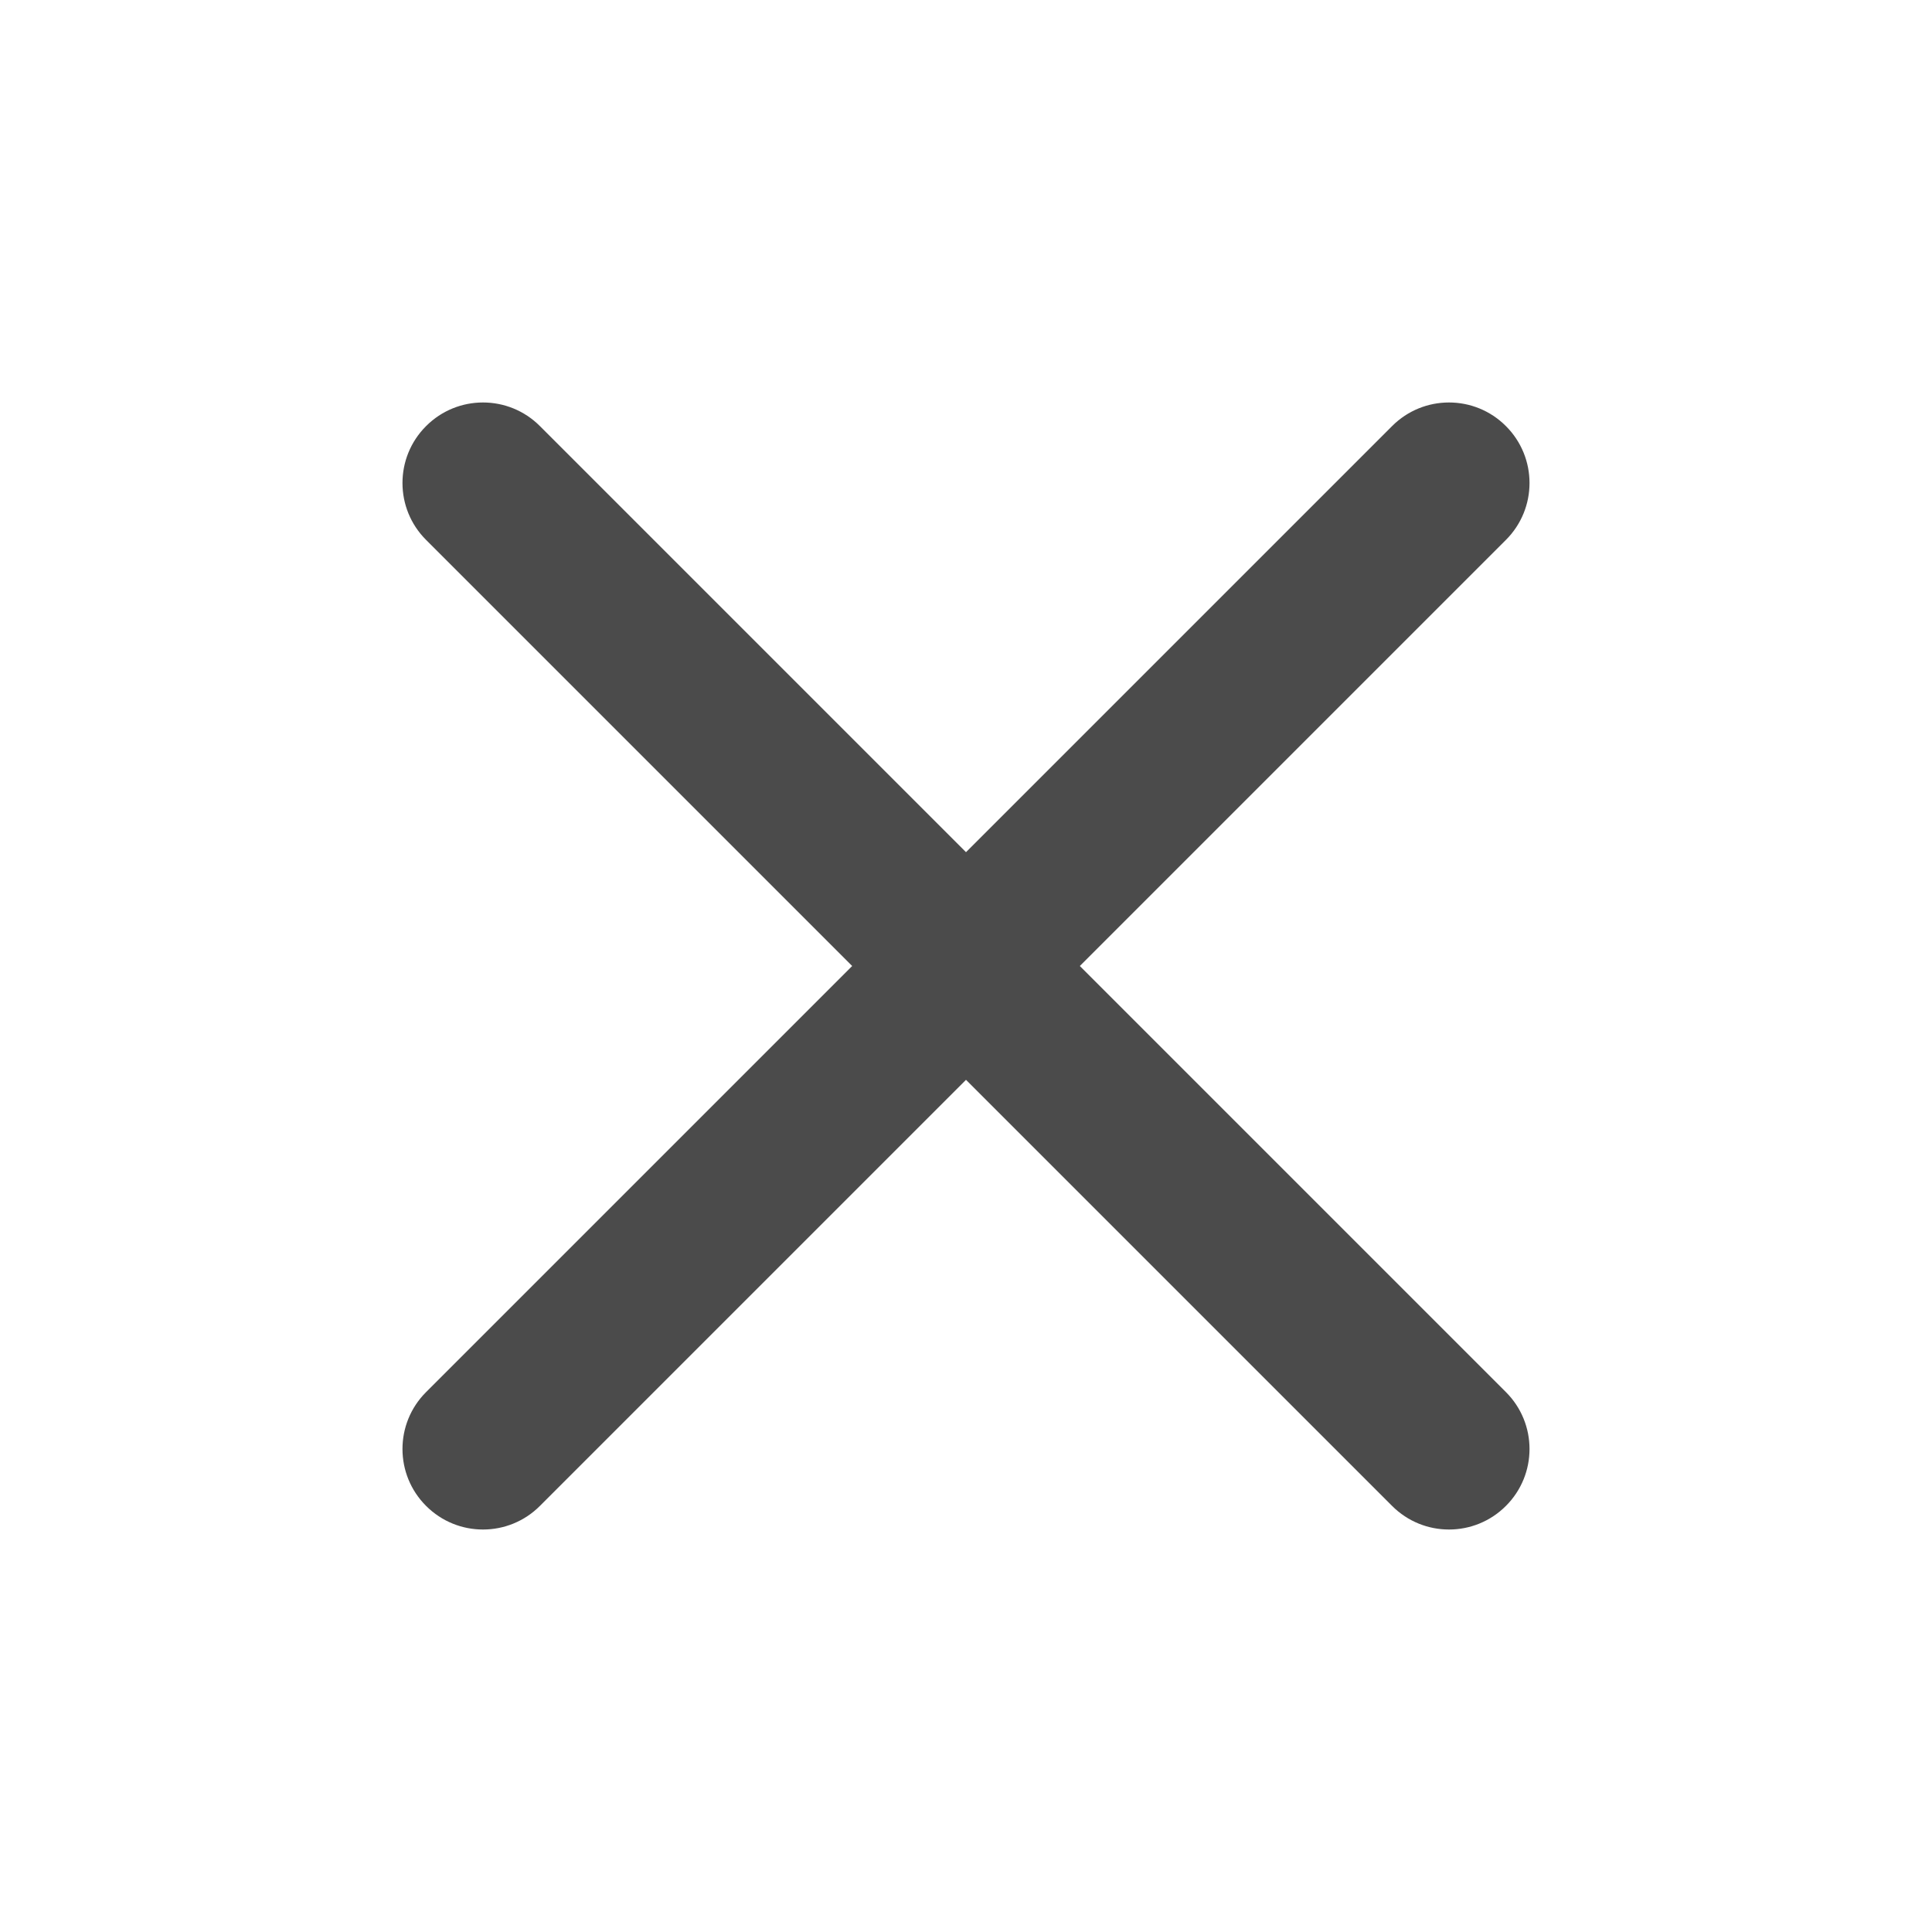
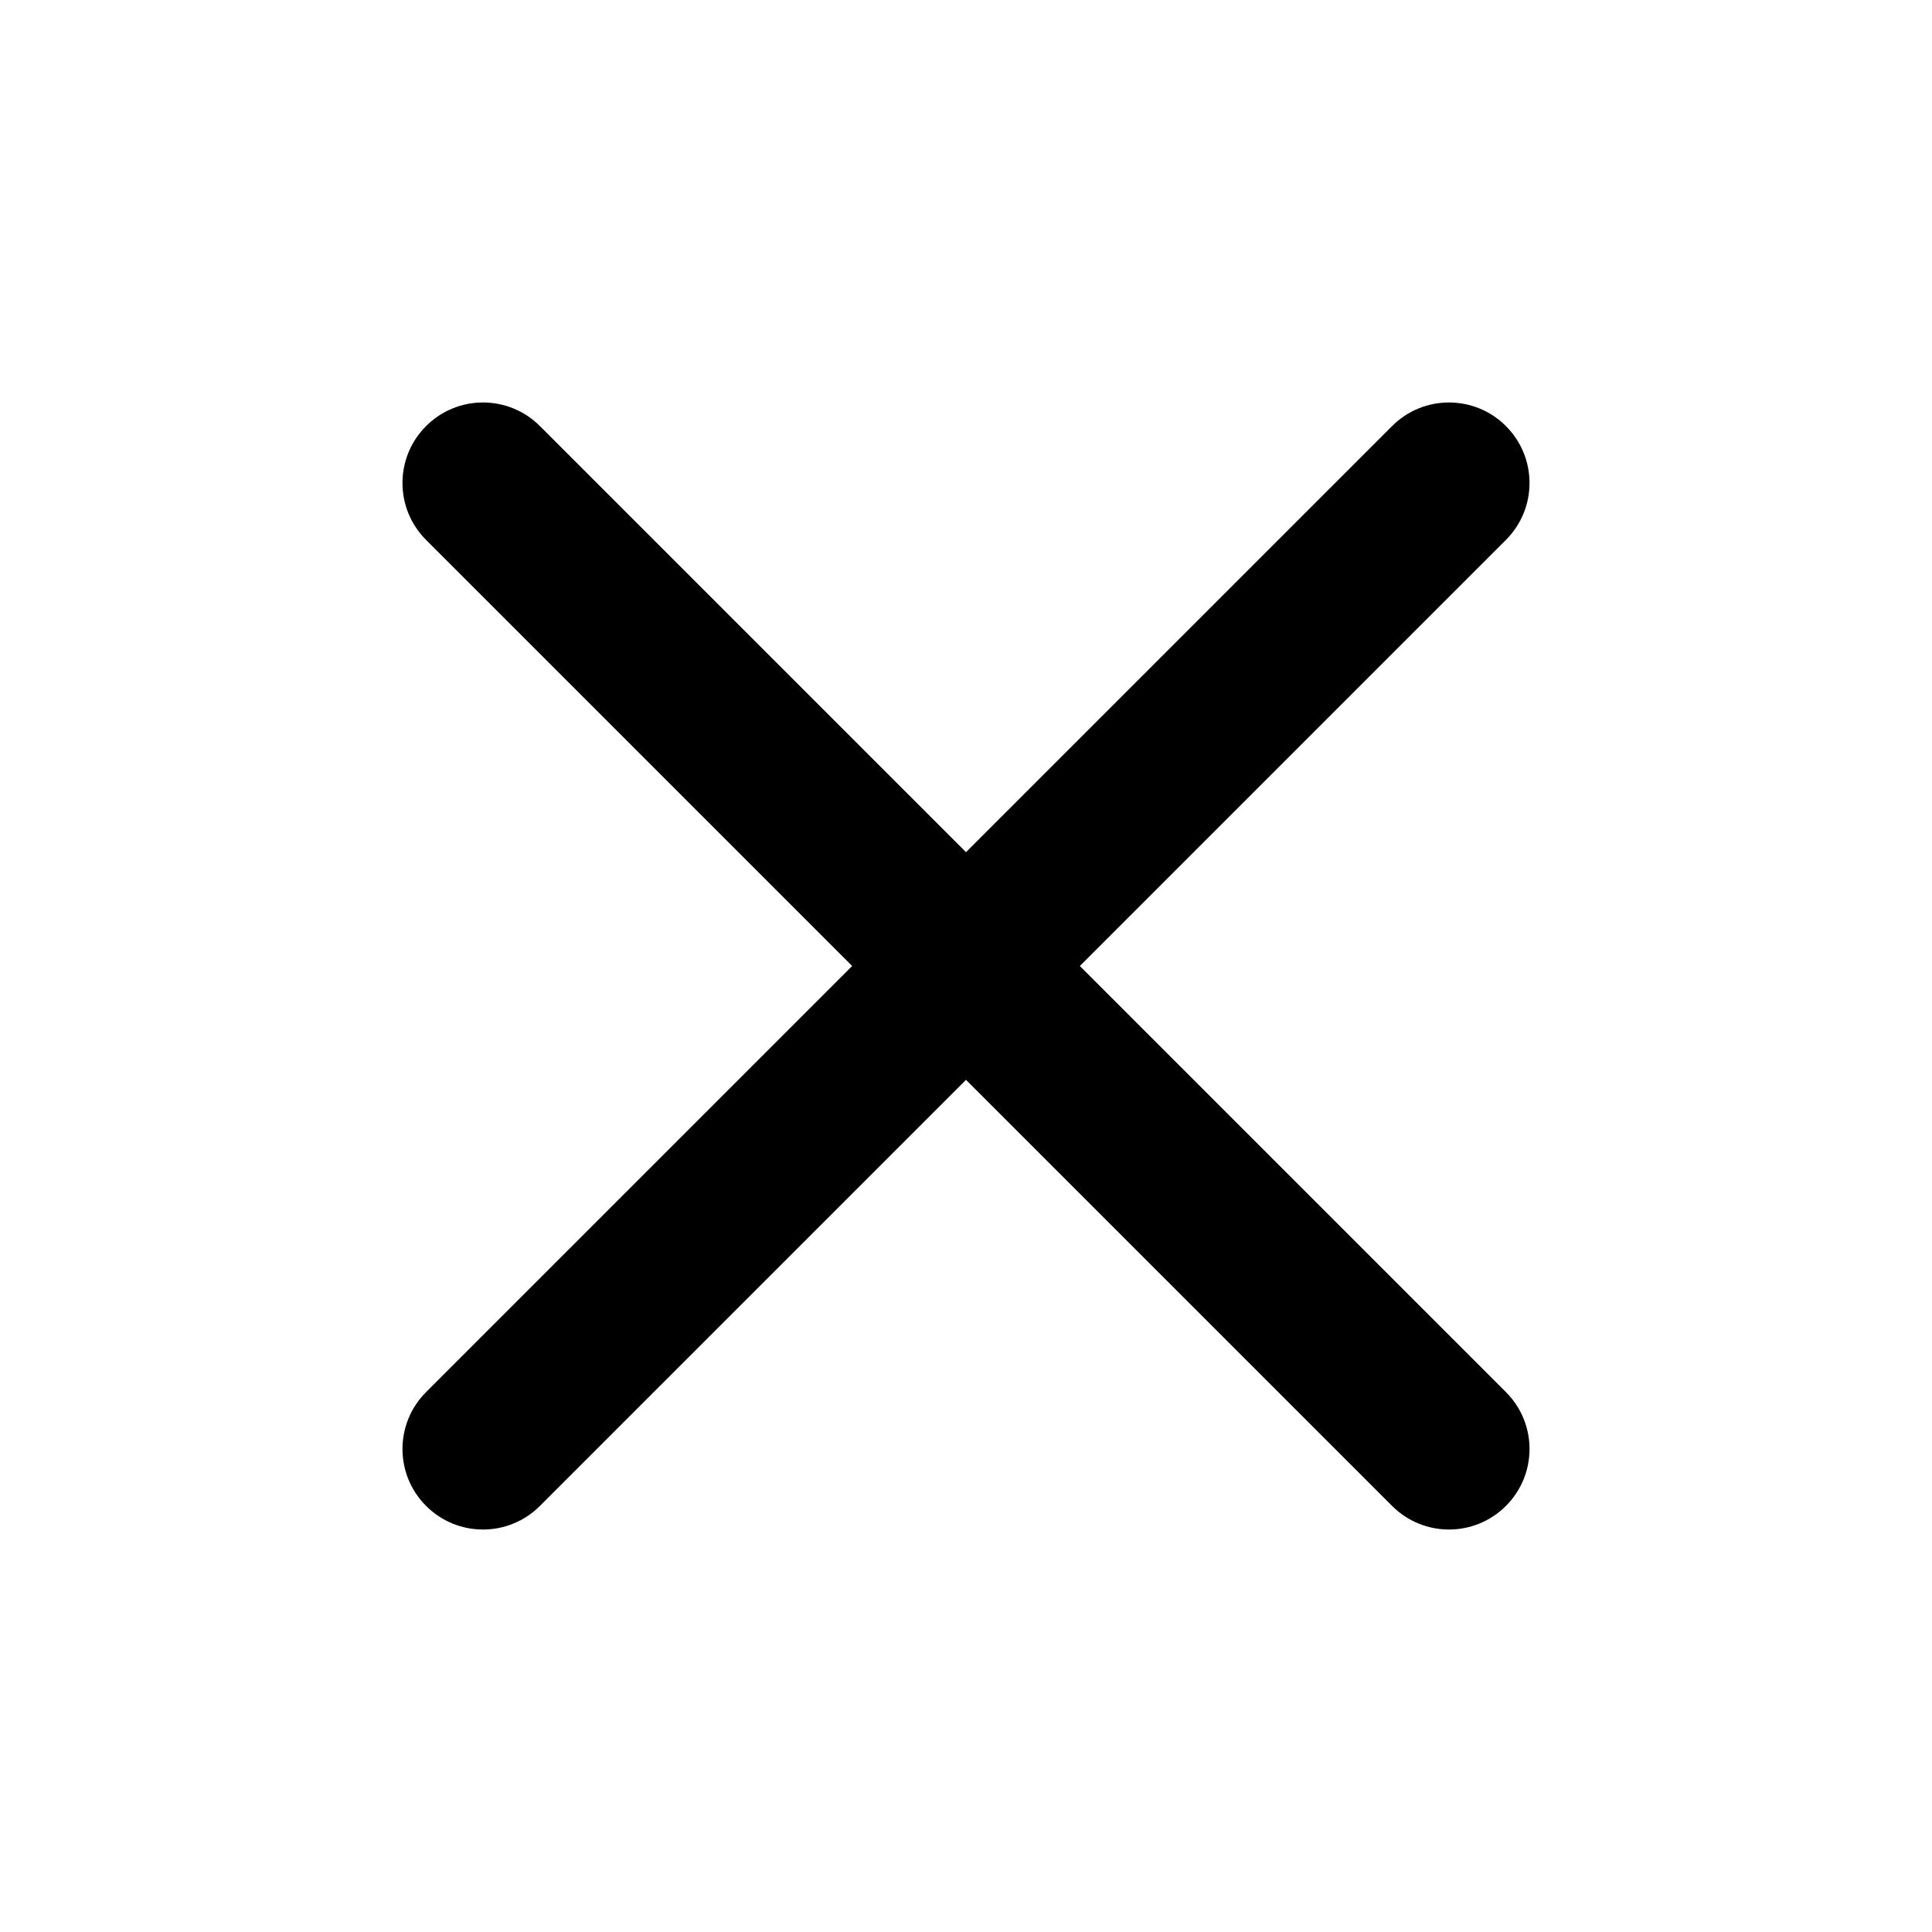
<svg xmlns="http://www.w3.org/2000/svg" width="24" height="24" viewBox="0 0 24 24" fill="none">
-   <path d="M5.293 5.293C5.683 4.902 6.317 4.902 6.707 5.293L12 10.586L17.293 5.293C17.683 4.902 18.317 4.902 18.707 5.293C19.098 5.683 19.098 6.317 18.707 6.707L13.414 12L18.707 17.293C19.098 17.683 19.098 18.317 18.707 18.707C18.317 19.098 17.683 19.098 17.293 18.707L12 13.414L6.707 18.707C6.317 19.098 5.683 19.098 5.293 18.707C4.902 18.317 4.902 17.683 5.293 17.293L10.586 12L5.293 6.707C4.902 6.317 4.902 5.683 5.293 5.293Z" fill="#4B4B4B" />
+   <path d="M5.293 5.293C5.683 4.902 6.317 4.902 6.707 5.293L12 10.586L17.293 5.293C17.683 4.902 18.317 4.902 18.707 5.293C19.098 5.683 19.098 6.317 18.707 6.707L13.414 12L18.707 17.293C19.098 17.683 19.098 18.317 18.707 18.707C18.317 19.098 17.683 19.098 17.293 18.707L12 13.414L6.707 18.707C6.317 19.098 5.683 19.098 5.293 18.707C4.902 18.317 4.902 17.683 5.293 17.293L10.586 12L5.293 6.707C4.902 6.317 4.902 5.683 5.293 5.293Z" fill="currentColor" />
</svg>
